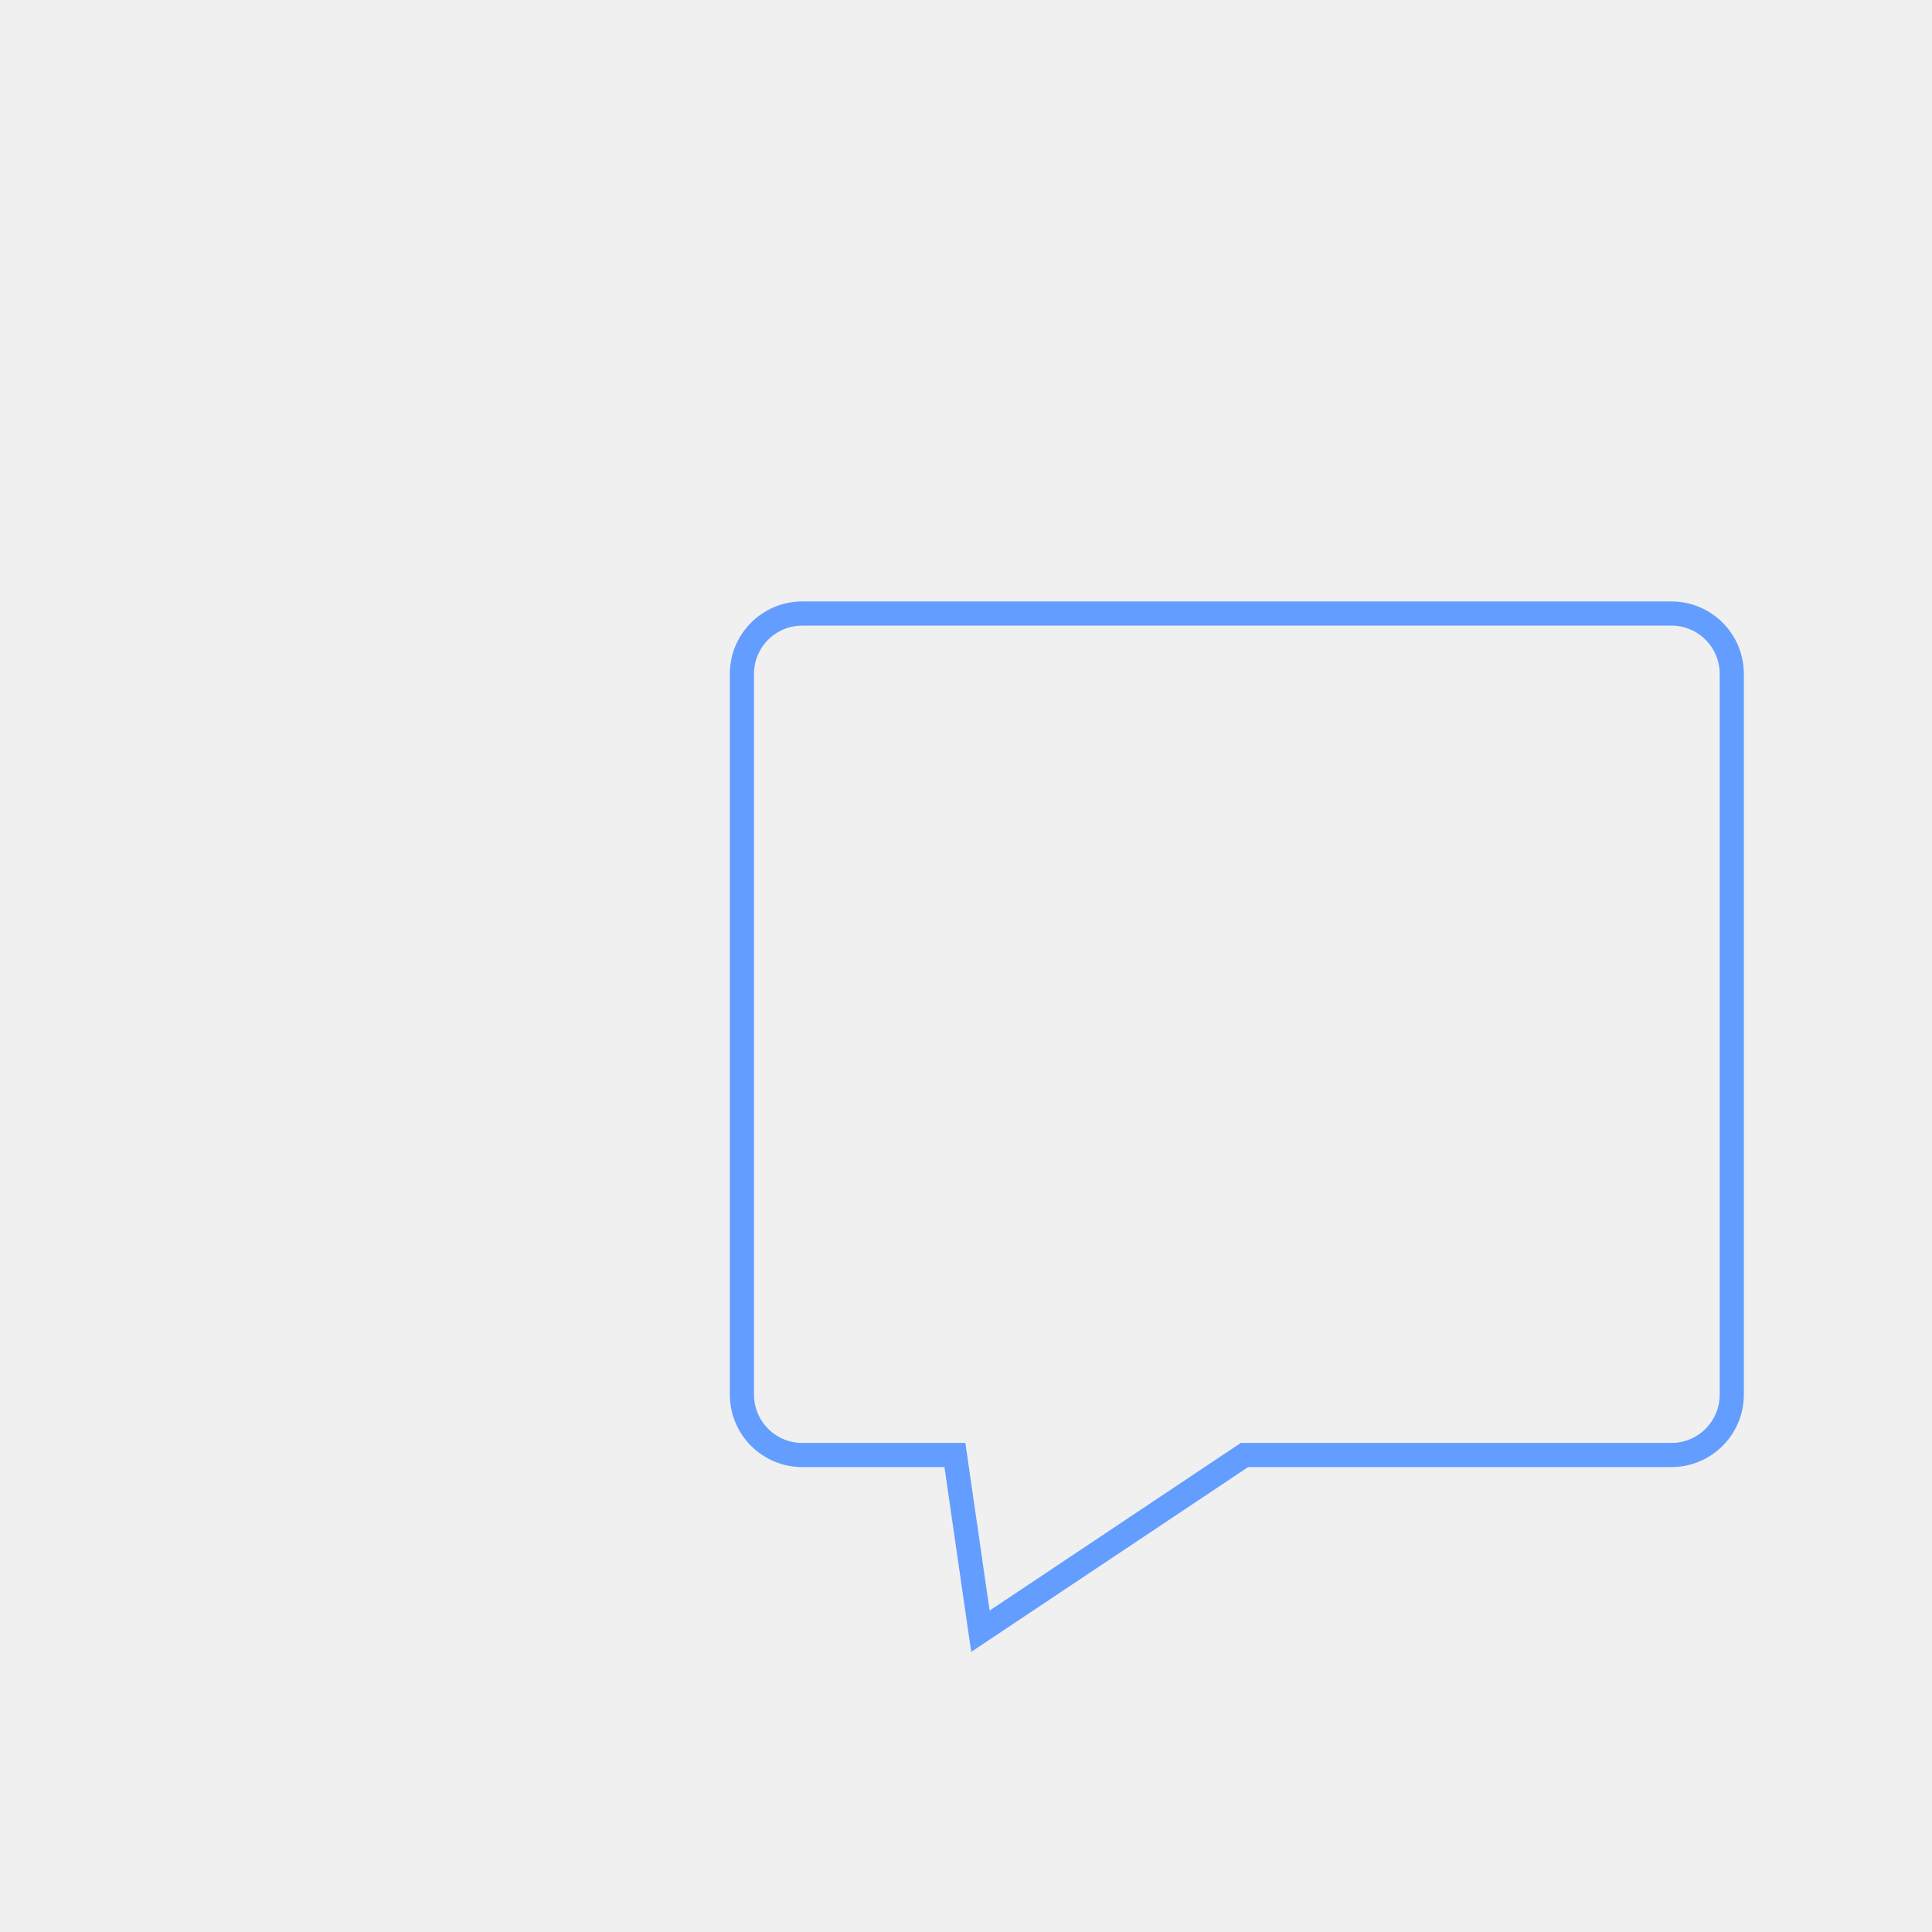
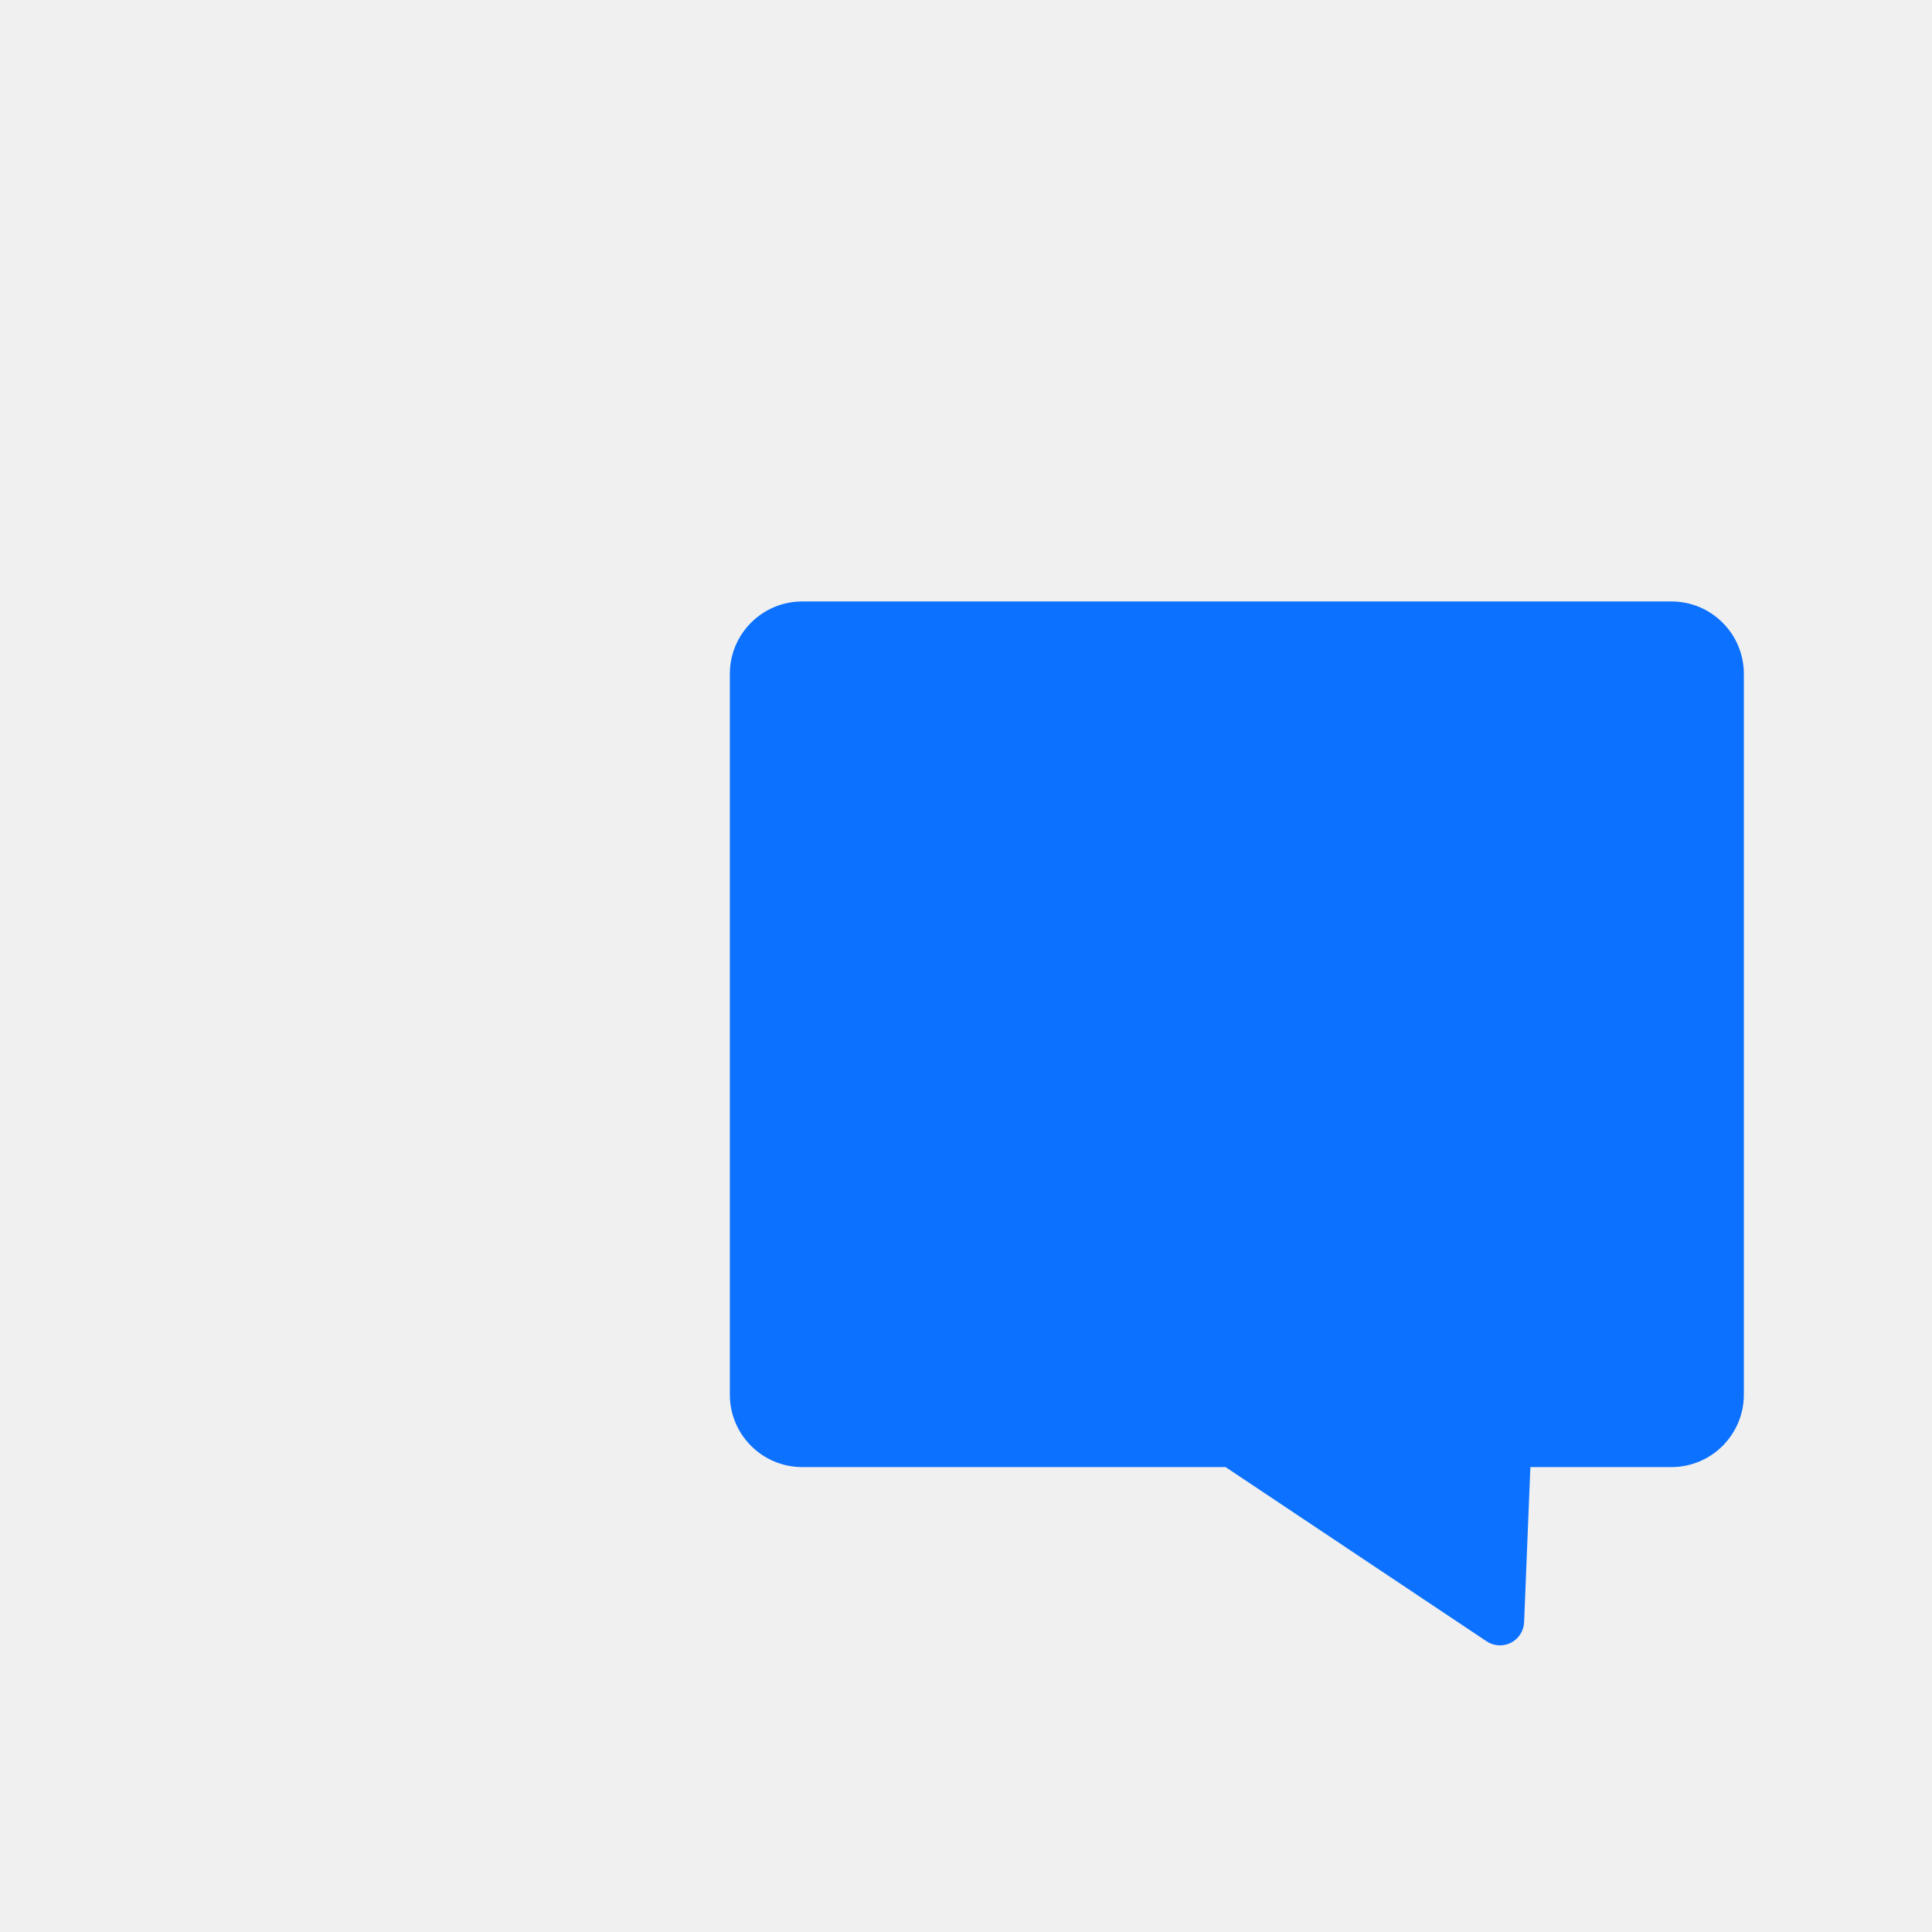
<svg xmlns="http://www.w3.org/2000/svg" xmlns:xlink="http://www.w3.org/1999/xlink" width="80px" height="80px" viewBox="0 0 80 80" version="1.1">
  <defs>
    <path d="M3,0 L38.988,0 C40.645,-4.27501655e-15 41.988,1.343 41.988,3 L41.988,32.844 C41.988,34.5 40.645,35.844 38.988,35.844 L21.461,35.844 L21.461,35.844 L10.654,43.057 C10.194,43.364 9.573,43.24 9.267,42.781 C9.165,42.628 9.107,42.45 9.099,42.266 L8.84,35.844 L8.84,35.844 L3,35.844 C1.343,35.844 2.02906125e-16,34.5 0,32.844 L0,3 C2.41183085e-16,1.343 1.343,7.48448398e-16 3,0 Z" id="path-1" />
  </defs>
  <g id="页面-1" stroke="none" stroke-width="1" fill="none" fill-rule="evenodd">
-     <g id="画板" transform="translate(-423, -125)">
-       <g id="3-1" transform="translate(423, 125)">
-         <rect id="矩形" fill="#000000" fill-rule="nonzero" opacity="0" x="0" y="0" width="80" height="80" />
-         <g id="编组-8" transform="translate(30.22097, 24.90487)">
-           <mask id="mask-2" fill="white">
-             <use xlink:href="#path-1" transform="translate(20.99413, 22.02331) scale(-1, 1) translate(-20.99413, -22.02331) " />
-           </mask>
-           <path stroke="#639DFF" d="M38.988,0.5 C39.679,0.5 40.304,0.78 40.756,1.232 C41.208,1.685 41.488,2.31 41.488,3 L41.488,32.844 C41.488,33.534 41.208,34.159 40.756,34.611 C40.304,35.064 39.679,35.344 38.988,35.344 L21.31,35.344 L10.376,42.641 L9.32,35.344 L3,35.344 C2.31,35.344 1.685,35.064 1.232,34.611 C0.78,34.159 0.5,33.534 0.5,32.844 L0.5,3 C0.5,2.31 0.78,1.685 1.232,1.232 C1.685,0.78 2.31,0.5 3,0.5 Z" />
-         </g>
-       </g>
+     <g id="3-1" transform="translate(30.22097, 24.90487)">
+       <mask id="mask-2" fill="white">
+         <use xlink:href="#path-1" transform="translate(20.99413, 22.02331) scale(-1, 1) translate(-20.99413, -22.02331) " />
+       </mask>
+       <use id="矩形" fill="#0C71FF" transform="translate(20.99413, 22.02331) scale(-1, 1) translate(-20.99413, -22.02331) " xlink:href="#path-1" />
    </g>
  </g>
</svg>
